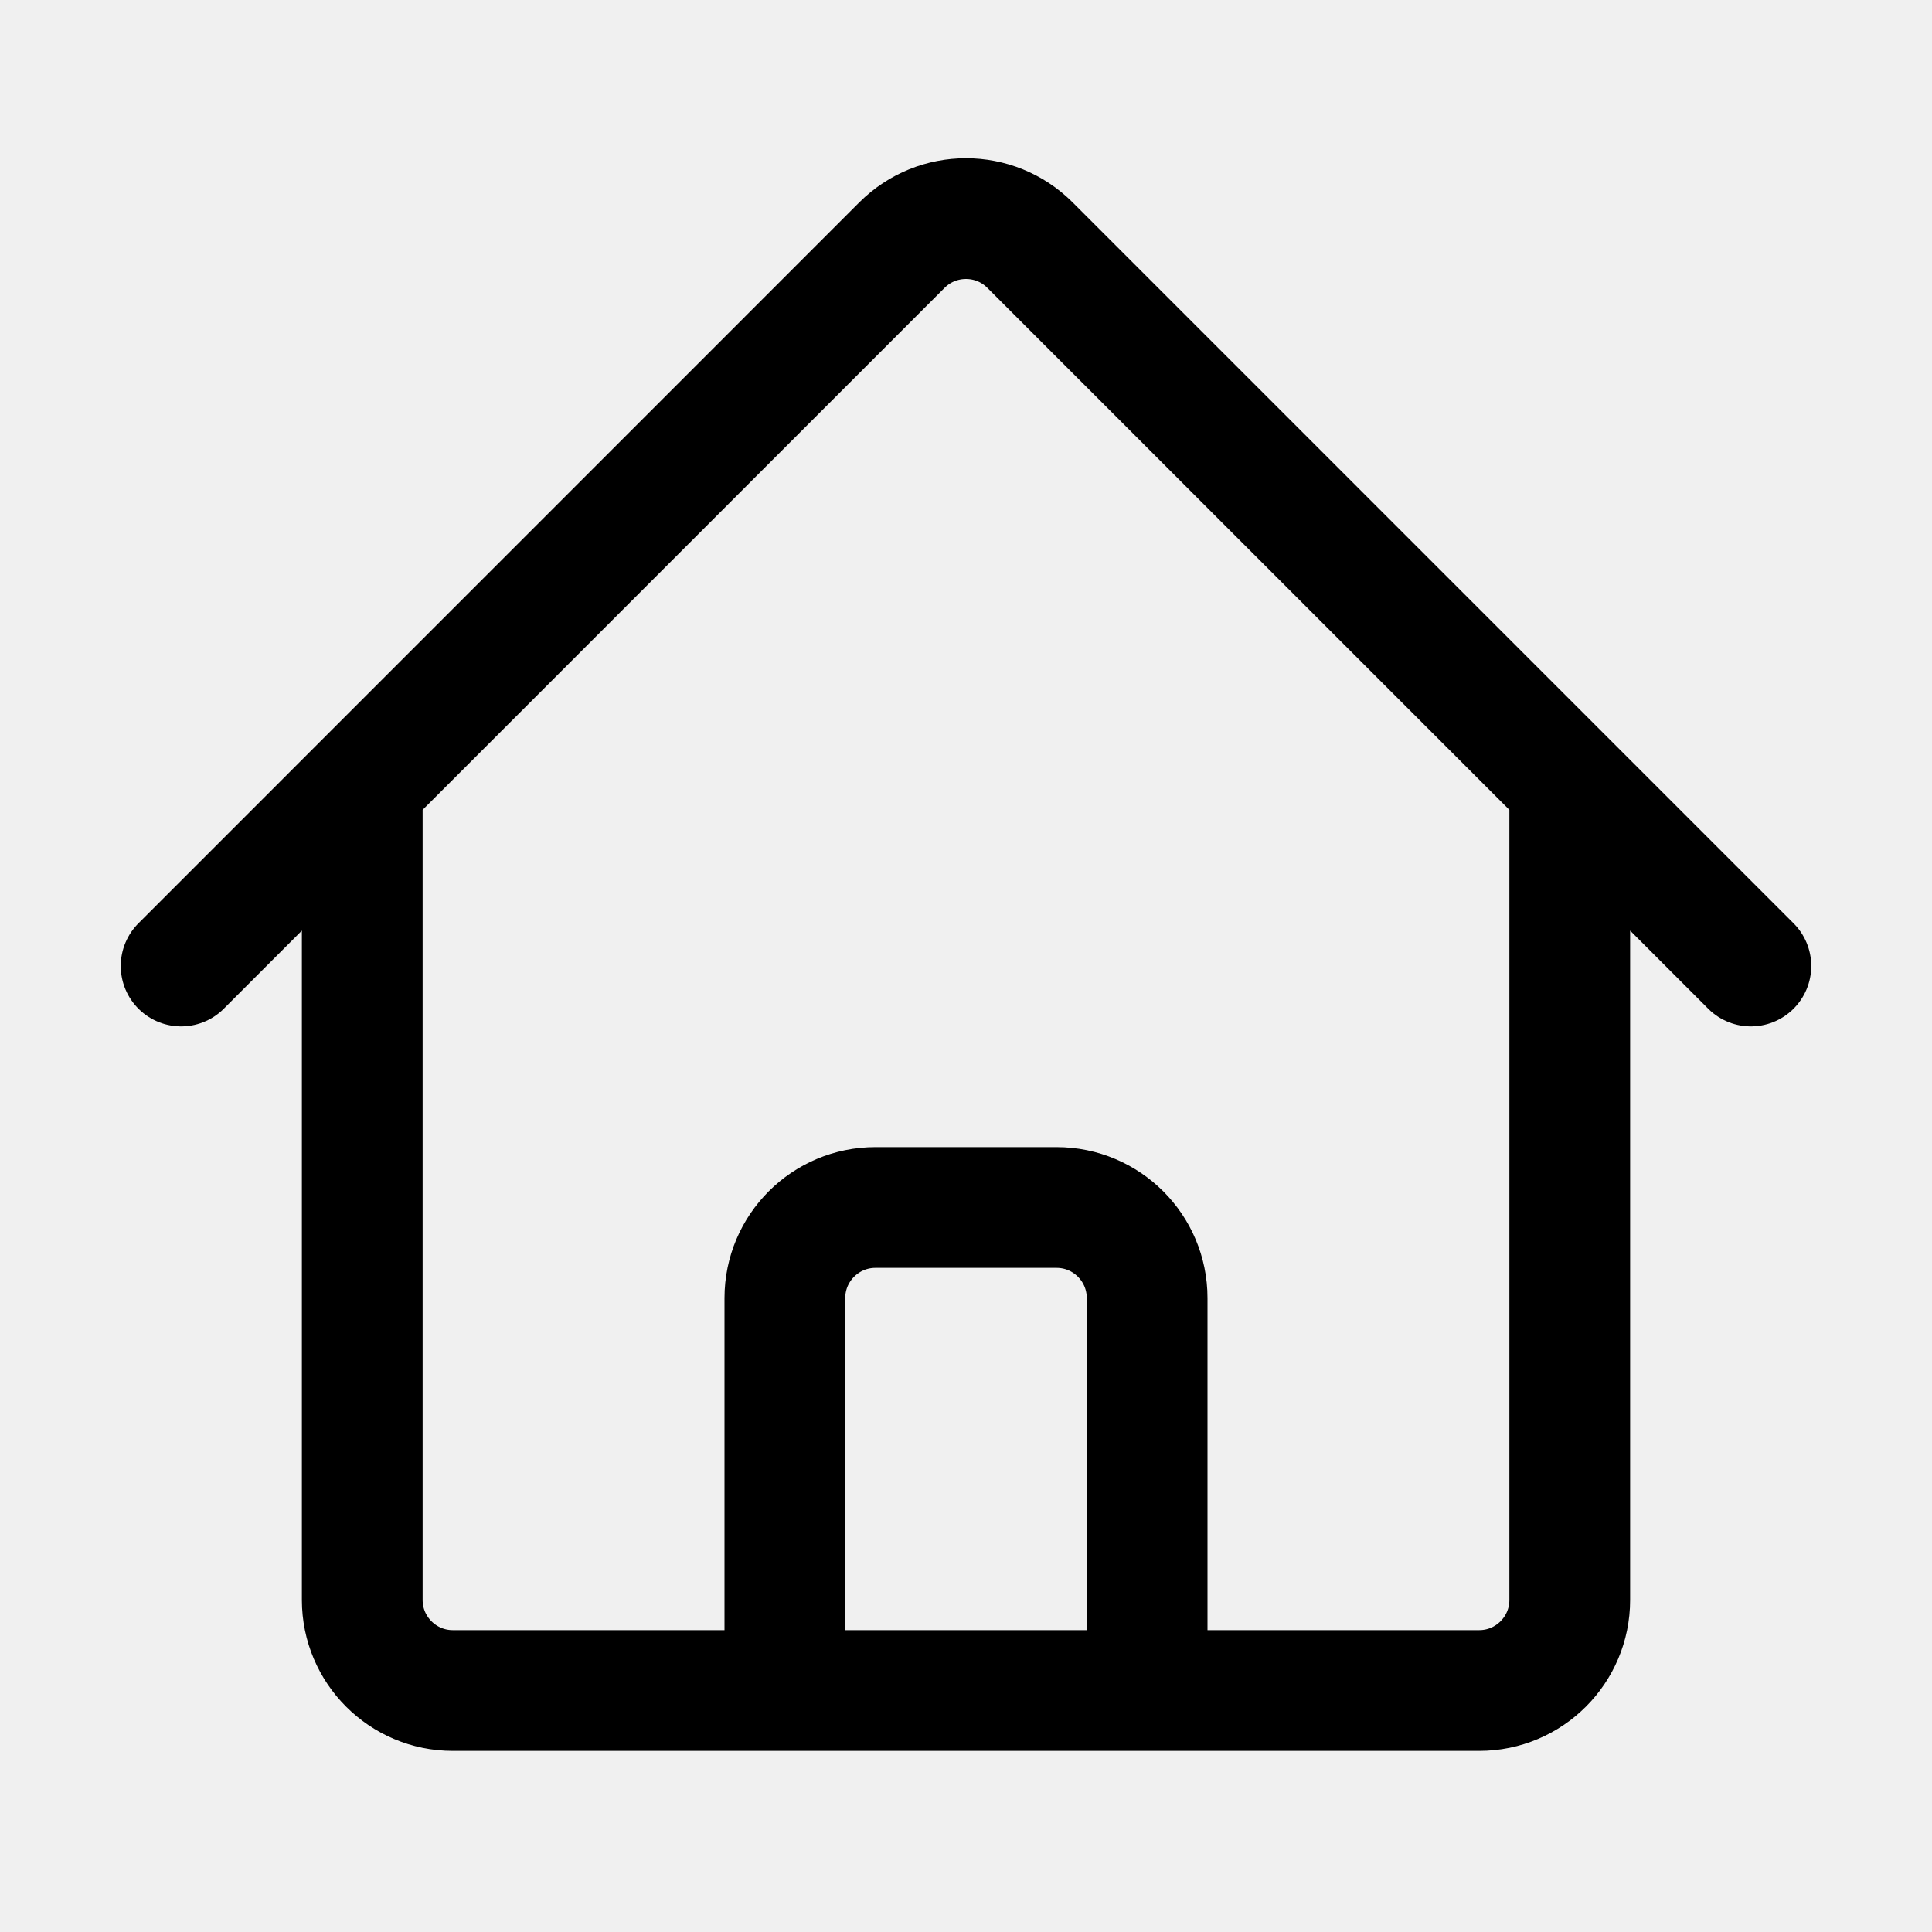
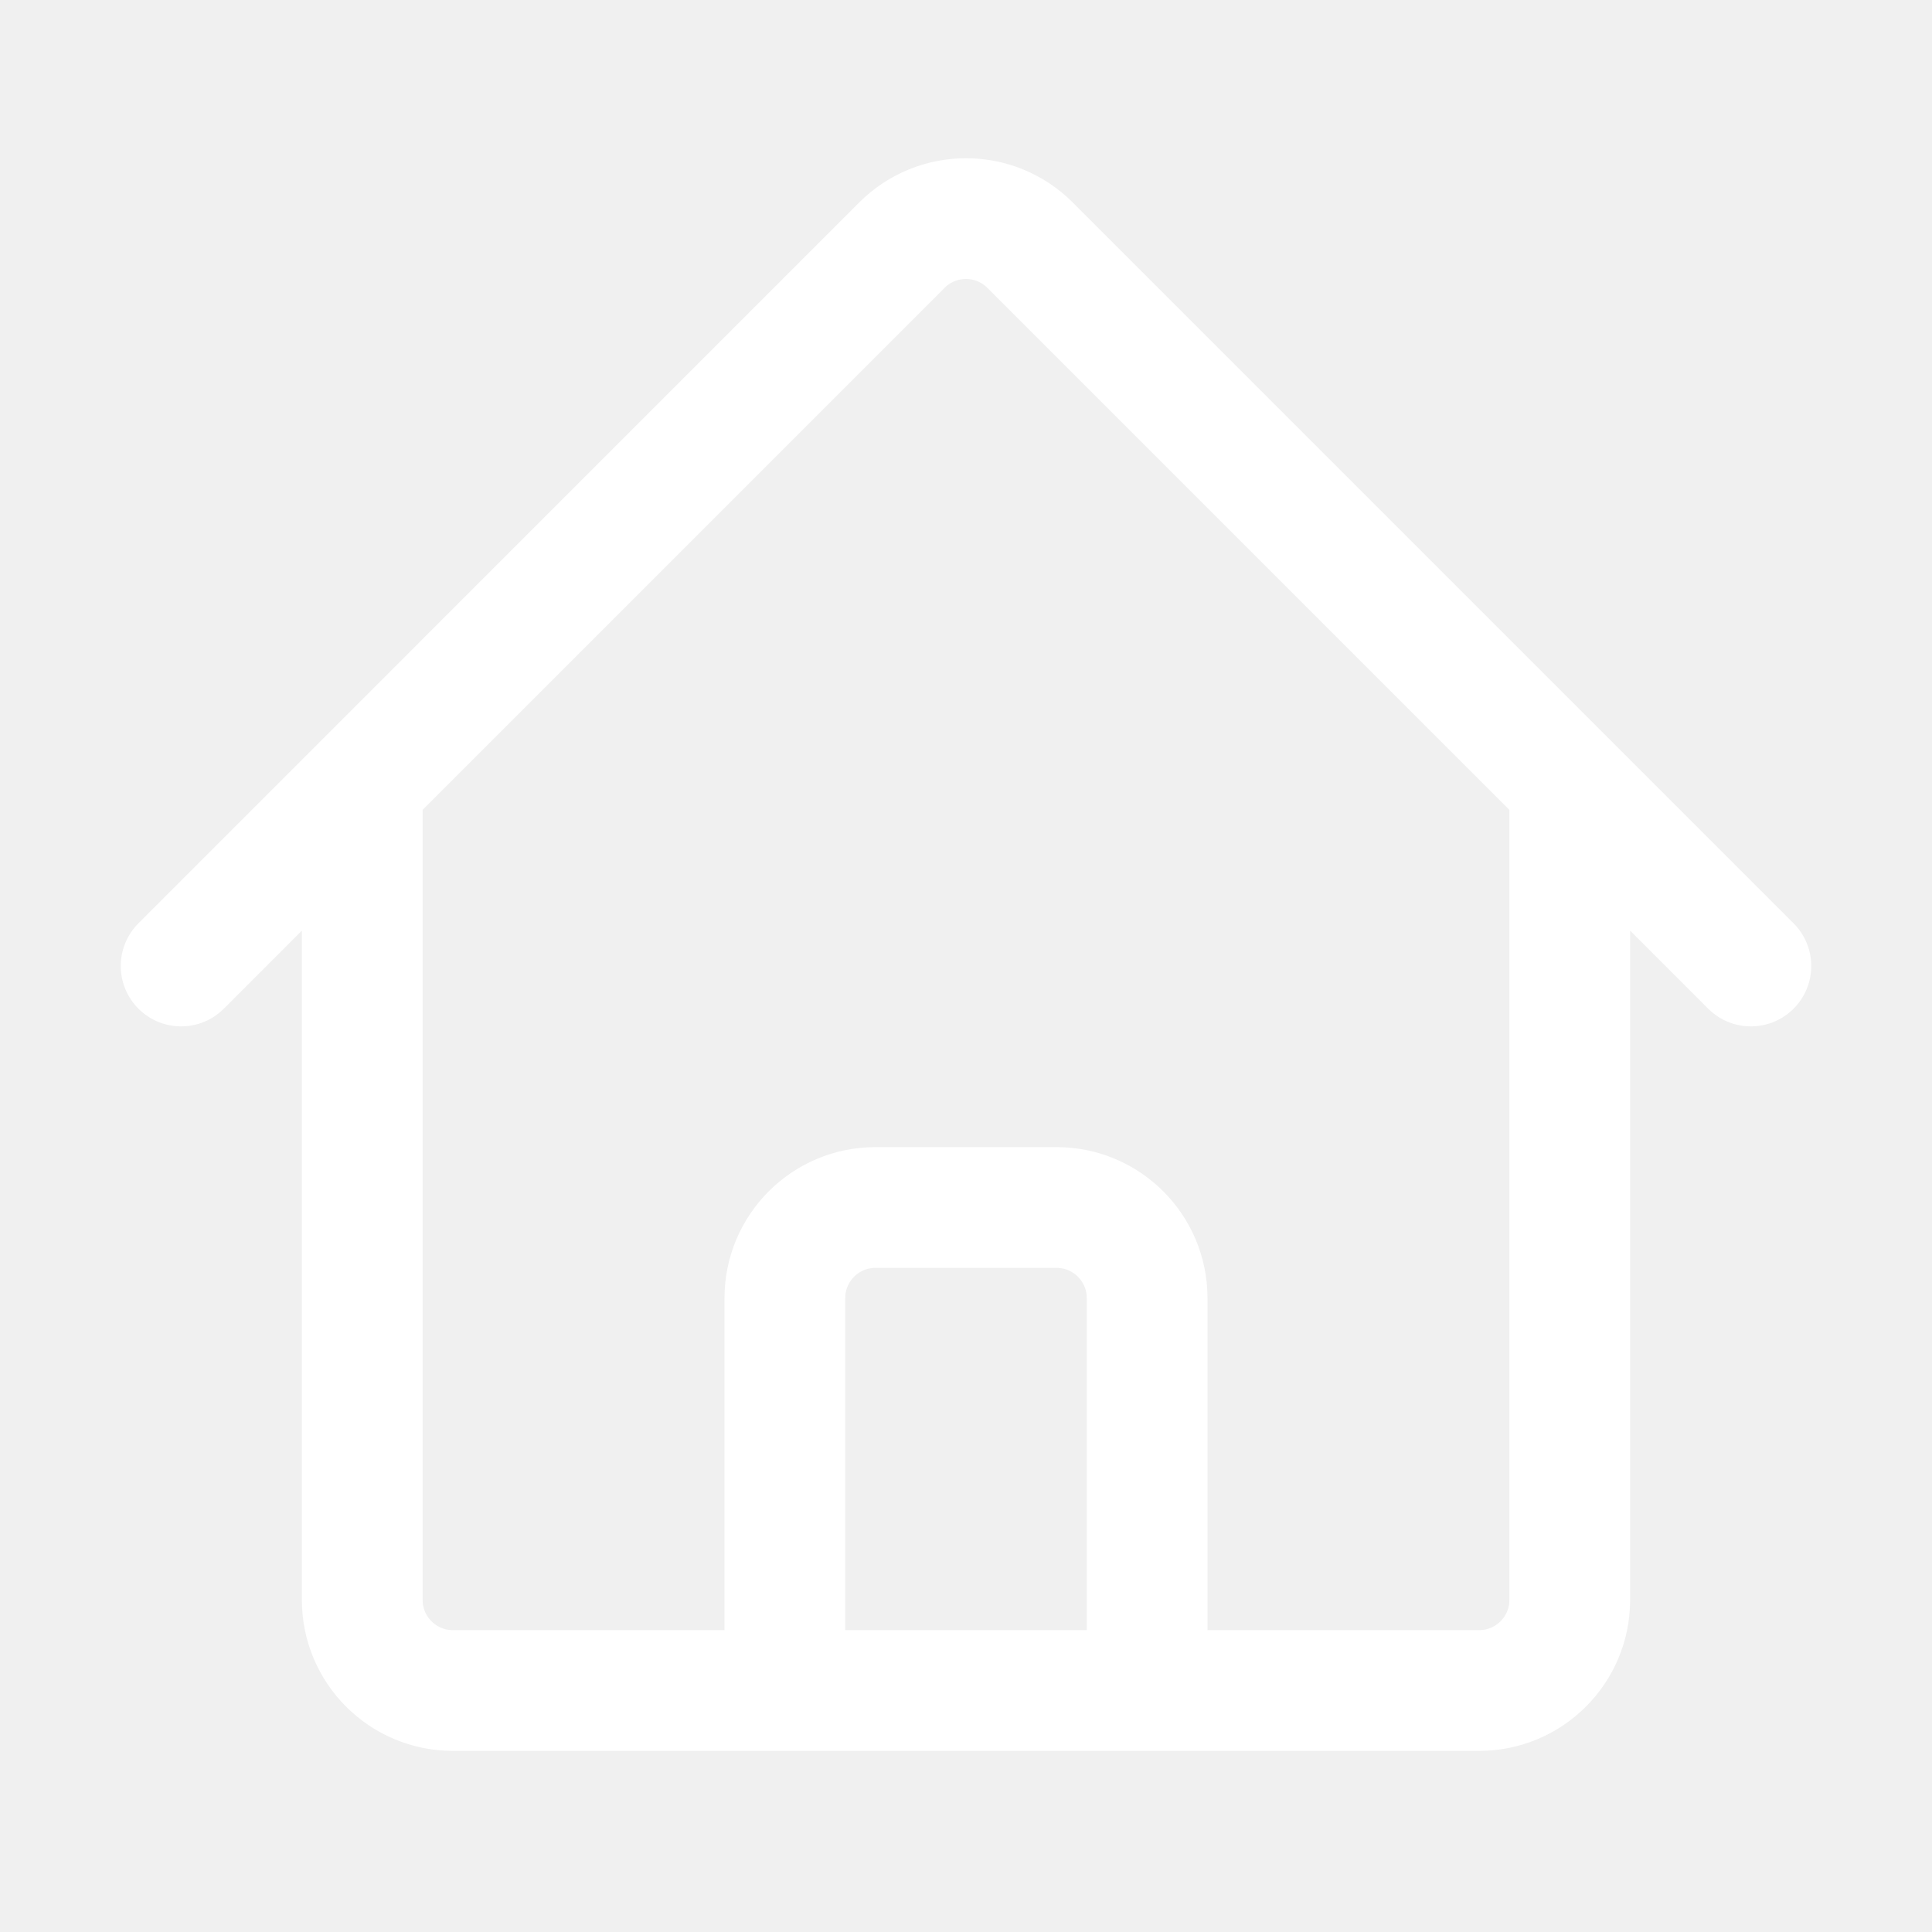
- <svg xmlns="http://www.w3.org/2000/svg" fill="none" viewBox="0 0 24 24" stroke-width="1.5" stroke="currentColor" class="size-6">
+ <svg xmlns="http://www.w3.org/2000/svg" fill="none" viewBox="0 0 24 24" stroke-width="1.5" stroke="white" class="size-6">
  <path stroke-linecap="round" stroke-linejoin="round" d="m2.25 12 8.954-8.955c.44-.439 1.152-.439 1.591 0L21.75 12M4.5 9.75v10.125c0 .621.504 1.125 1.125 1.125H9.75v-4.875c0-.621.504-1.125 1.125-1.125h2.25c.621 0 1.125.504 1.125 1.125V21h4.125c.621 0 1.125-.504 1.125-1.125V9.75M8.25 21h8.25" />
</svg>
